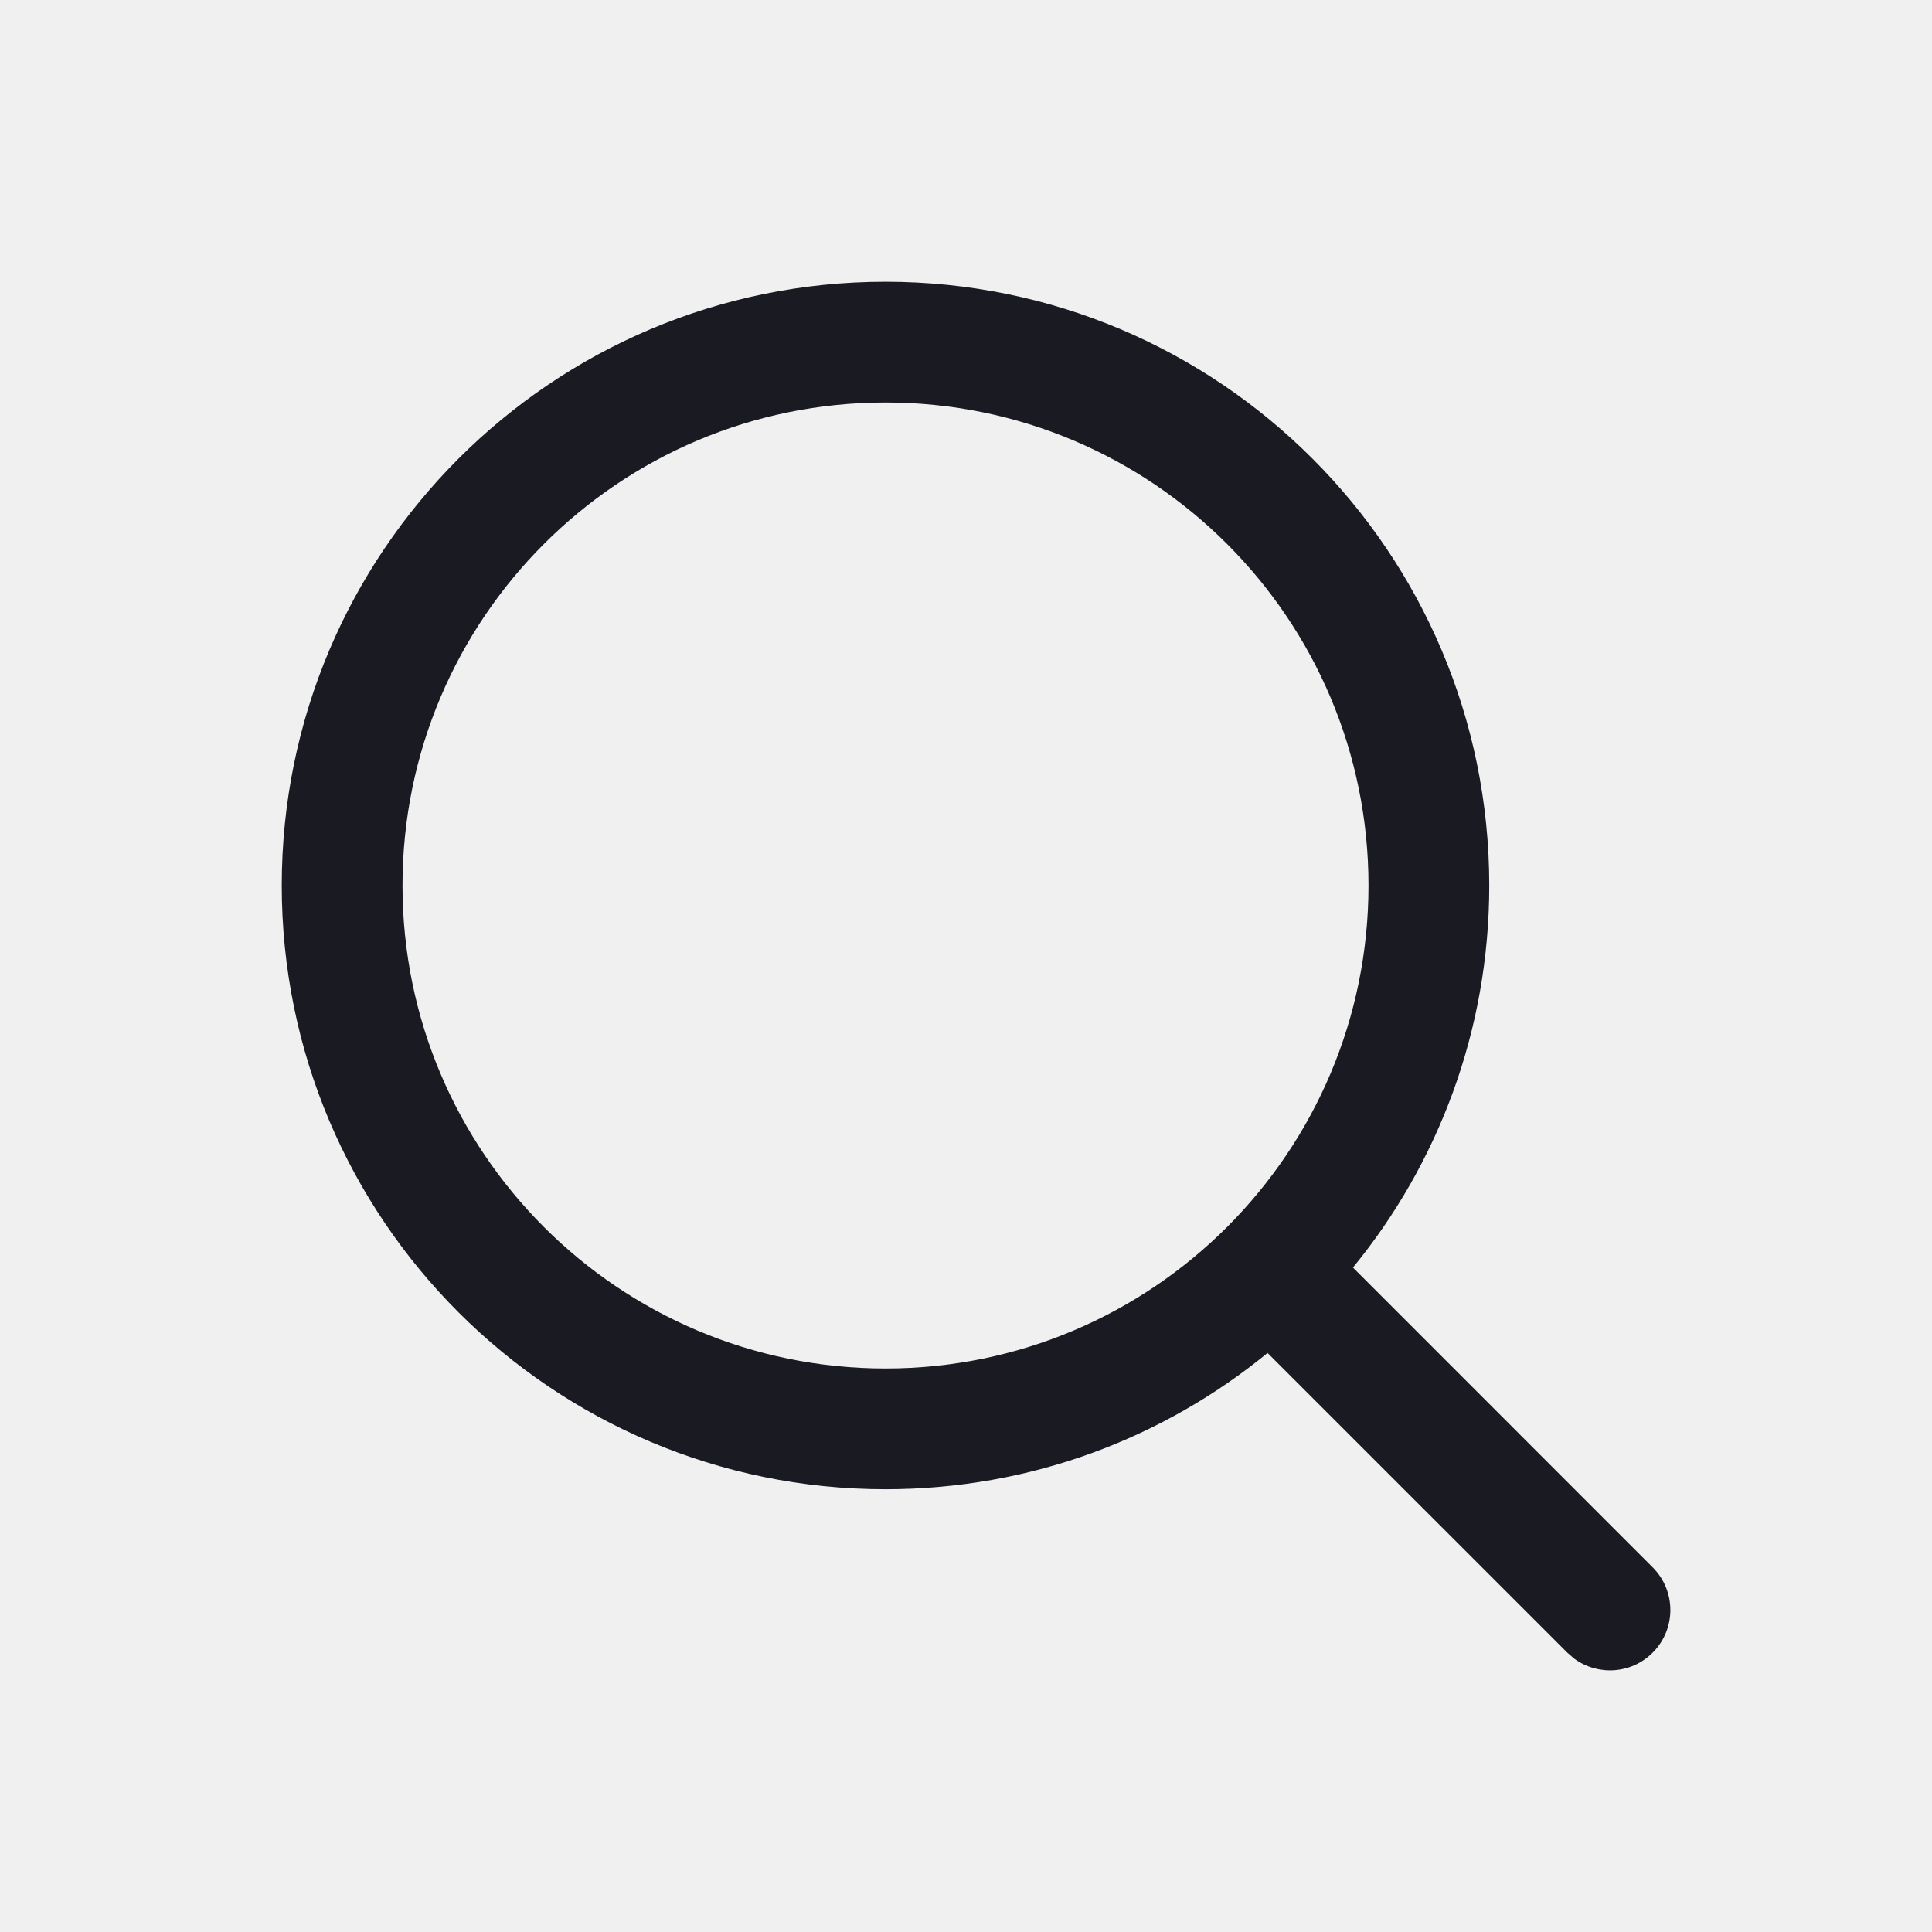
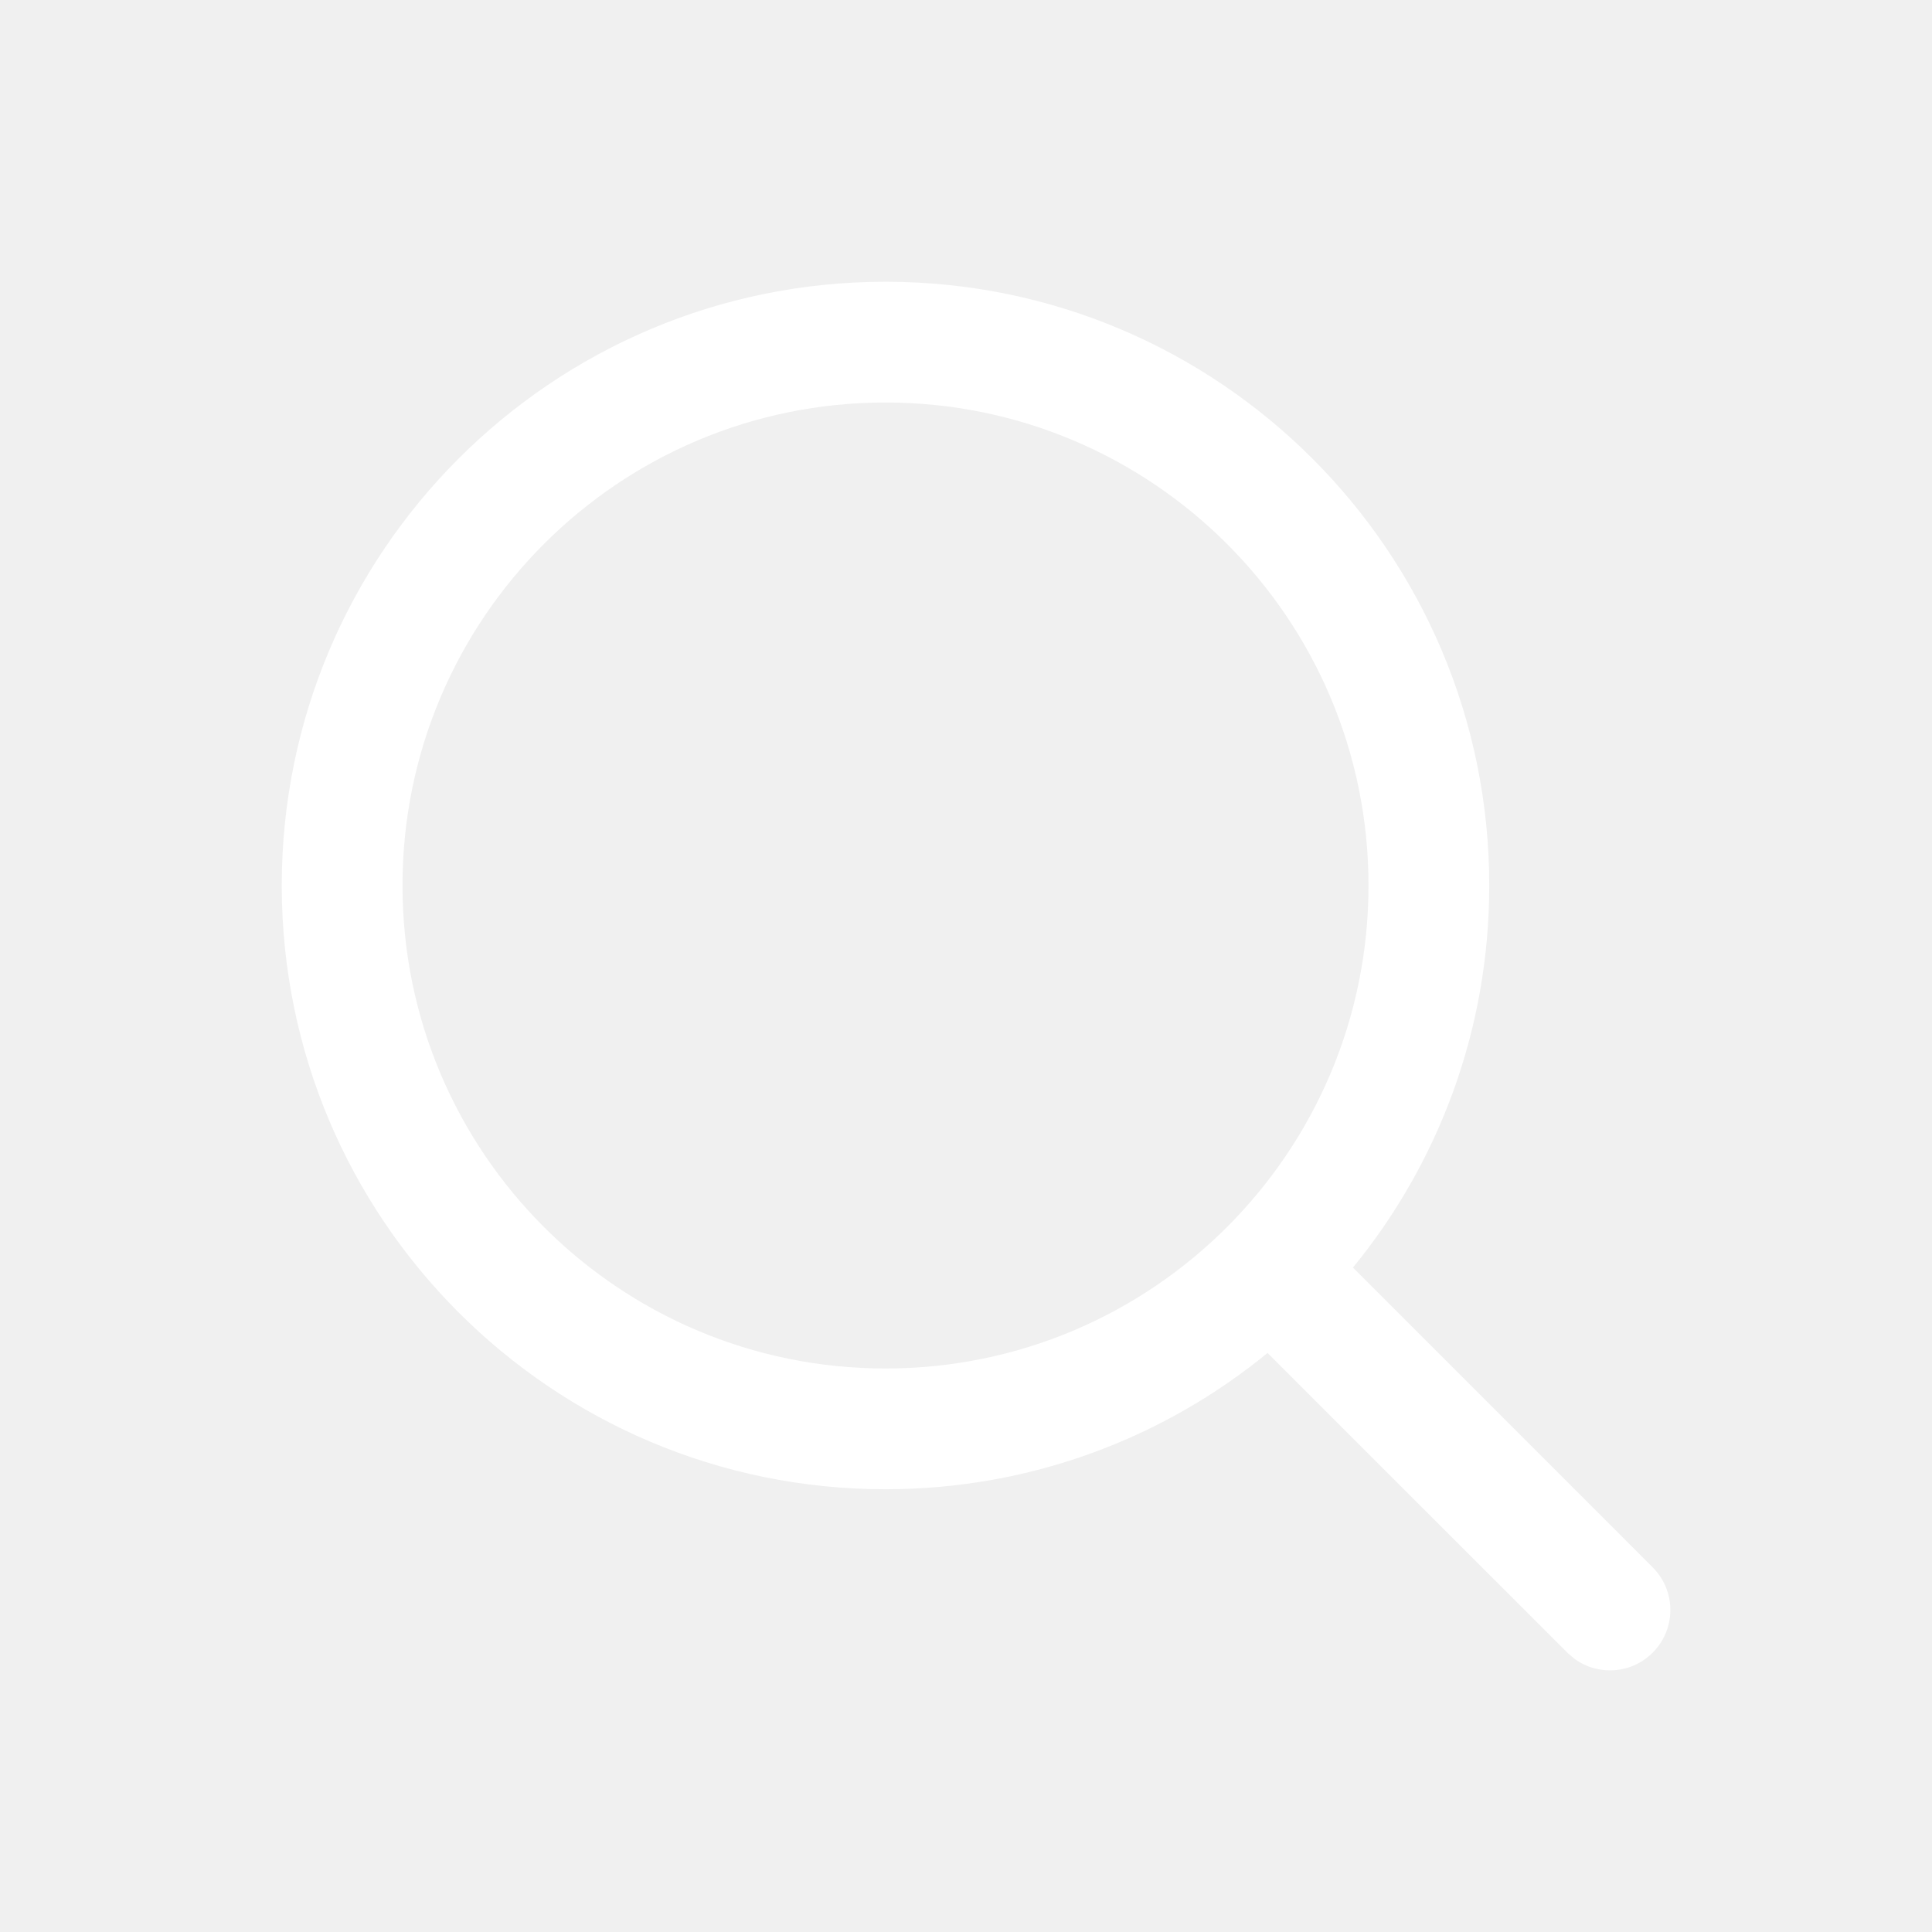
<svg xmlns="http://www.w3.org/2000/svg" width="24" height="24" viewBox="0 0 24 24">
-   <path fill="#1A1A23" fill-rule="evenodd" d="M11 3.5c4.142 0 7.5 3.358 7.5 7.5 0 1.8-.635 3.454-1.693 4.746l3.723 3.724c.293.293.293.767 0 1.06-.266.267-.683.29-.976.073l-.084-.073-3.724-3.723C14.454 17.865 12.801 18.5 11 18.5c-4.142 0-7.5-3.358-7.5-7.5 0-4.142 3.358-7.5 7.5-7.5zM11 5c-3.314 0-6 2.686-6 6s2.686 6 6 6 6-2.686 6-6-2.686-6-6-6z" />
+   <path fill="#ffffff" fill-rule="evenodd" d="M11 3.5c4.142 0 7.5 3.358 7.5 7.5 0 1.8-.635 3.454-1.693 4.746l3.723 3.724c.293.293.293.767 0 1.06-.266.267-.683.29-.976.073l-.084-.073-3.724-3.723C14.454 17.865 12.801 18.5 11 18.5c-4.142 0-7.5-3.358-7.5-7.5 0-4.142 3.358-7.5 7.5-7.5zM11 5c-3.314 0-6 2.686-6 6s2.686 6 6 6 6-2.686 6-6-2.686-6-6-6z" />
</svg>
